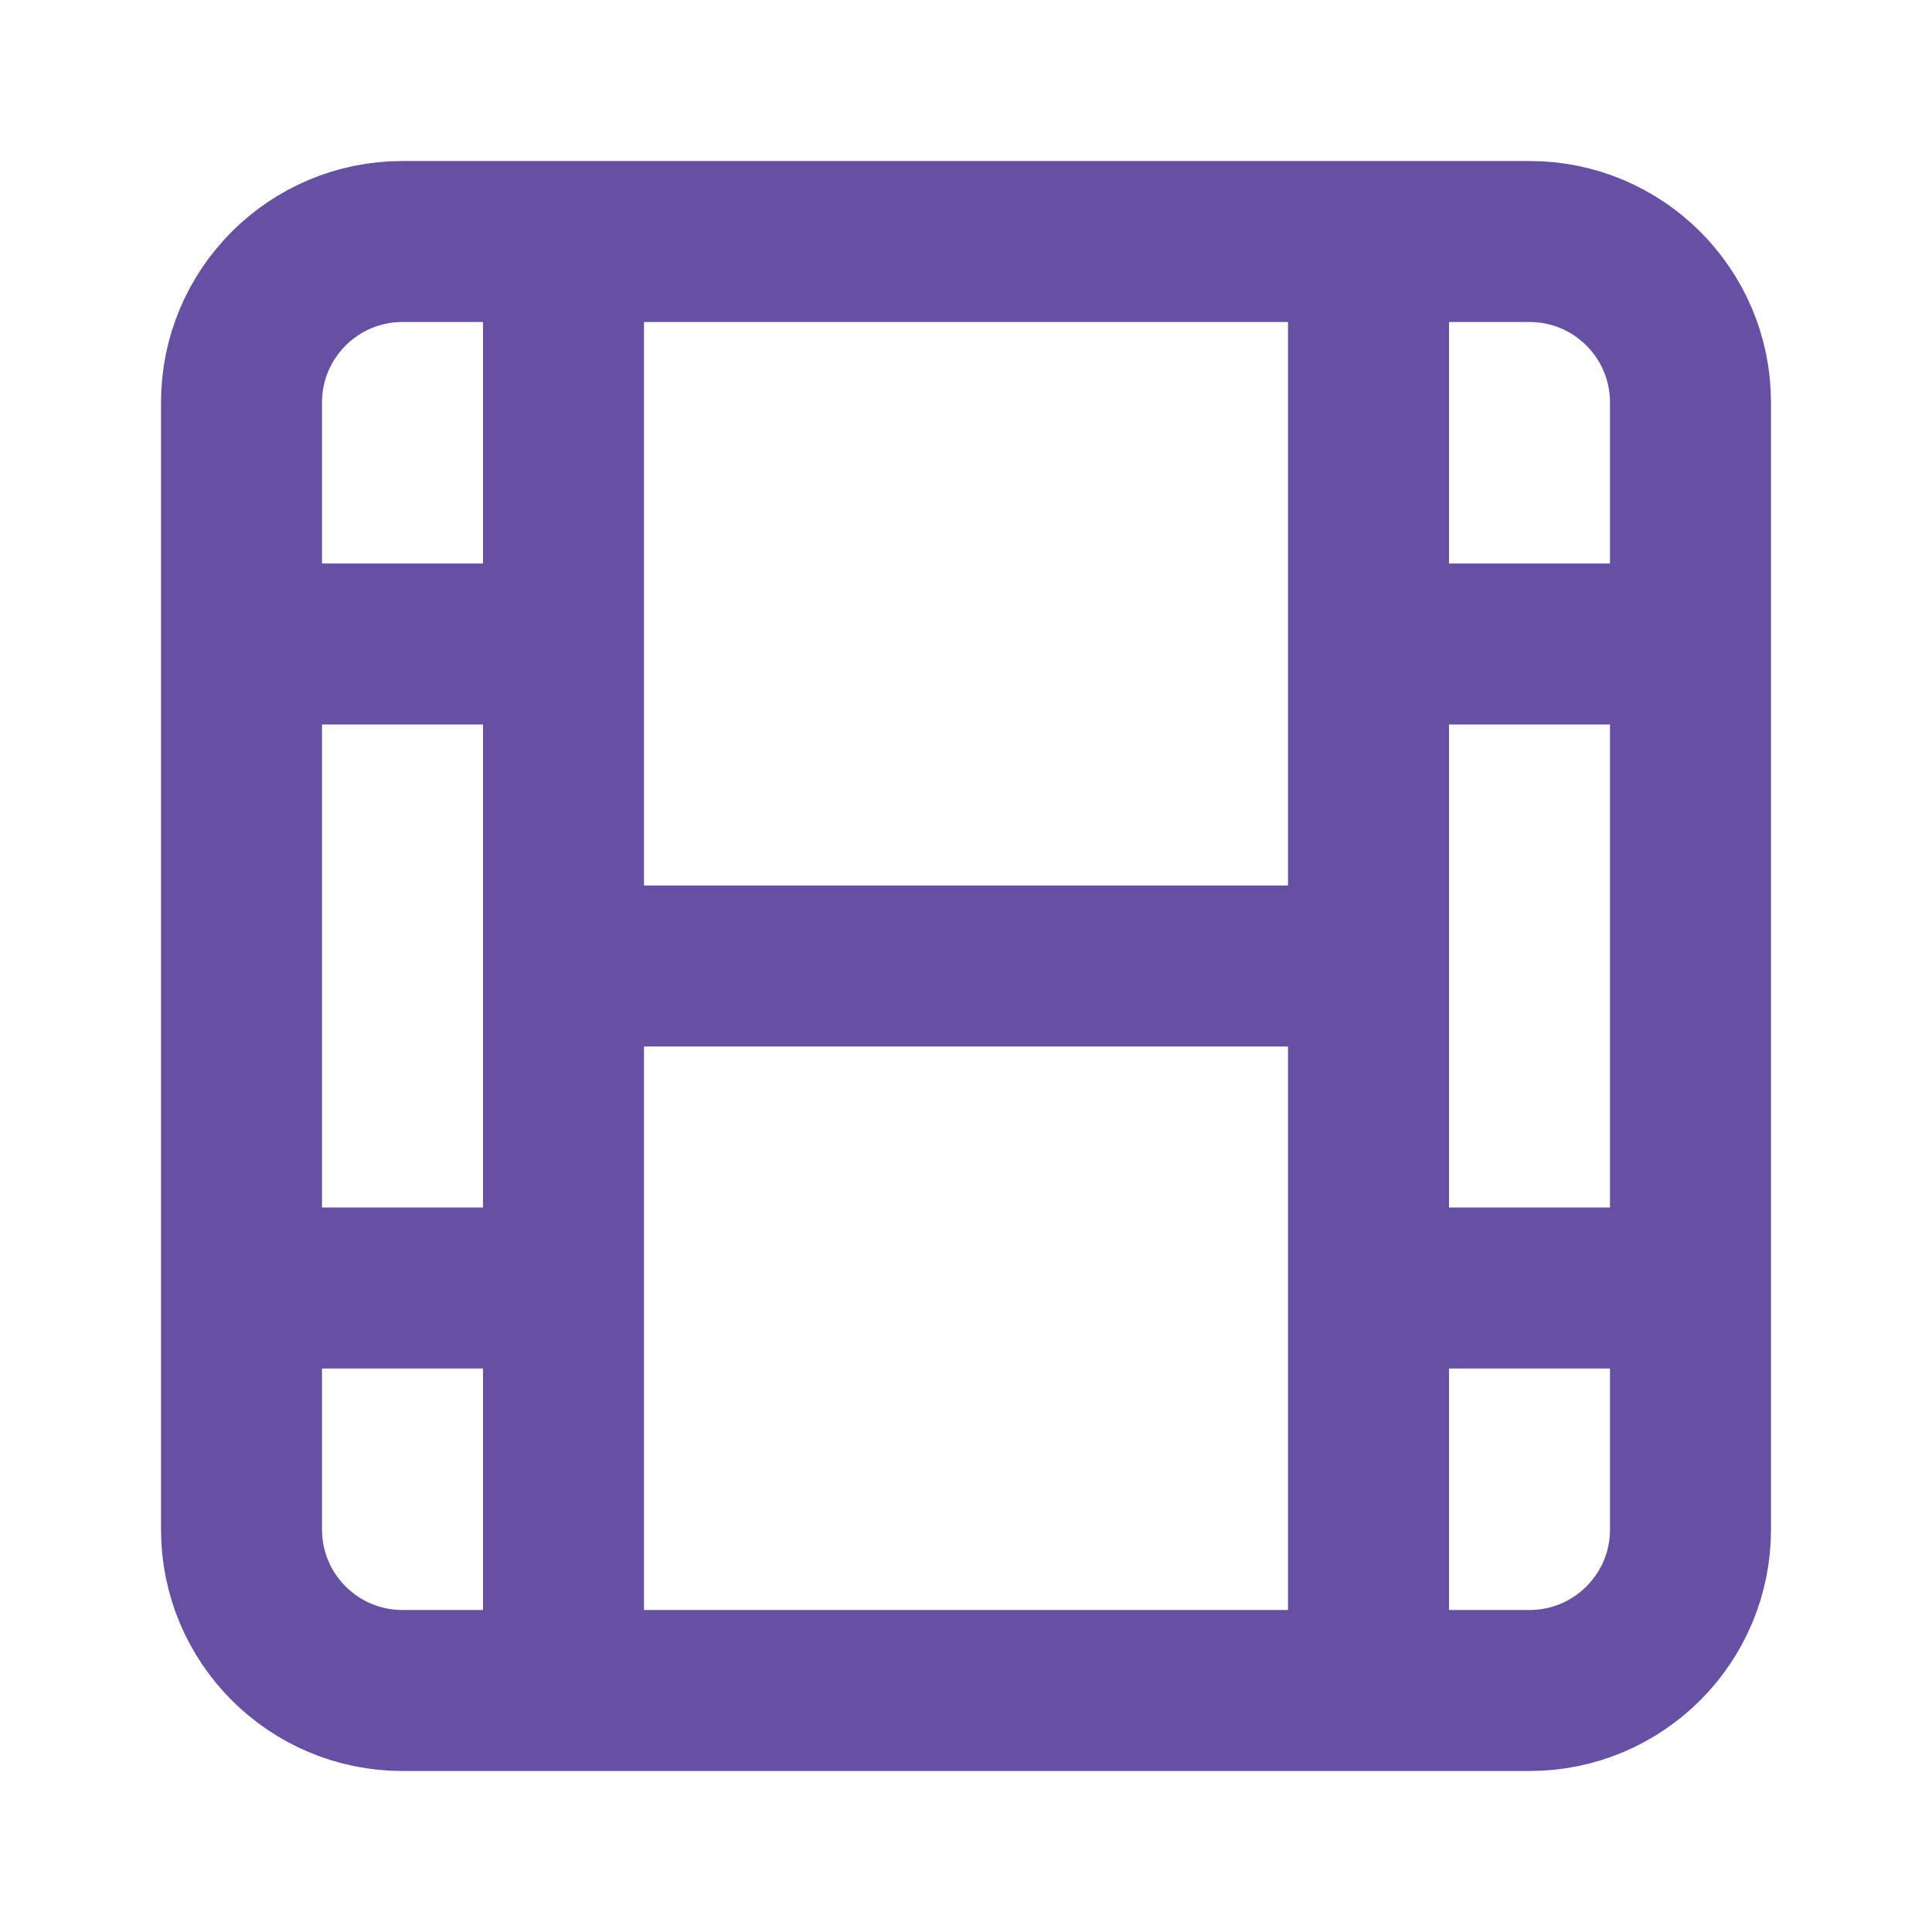
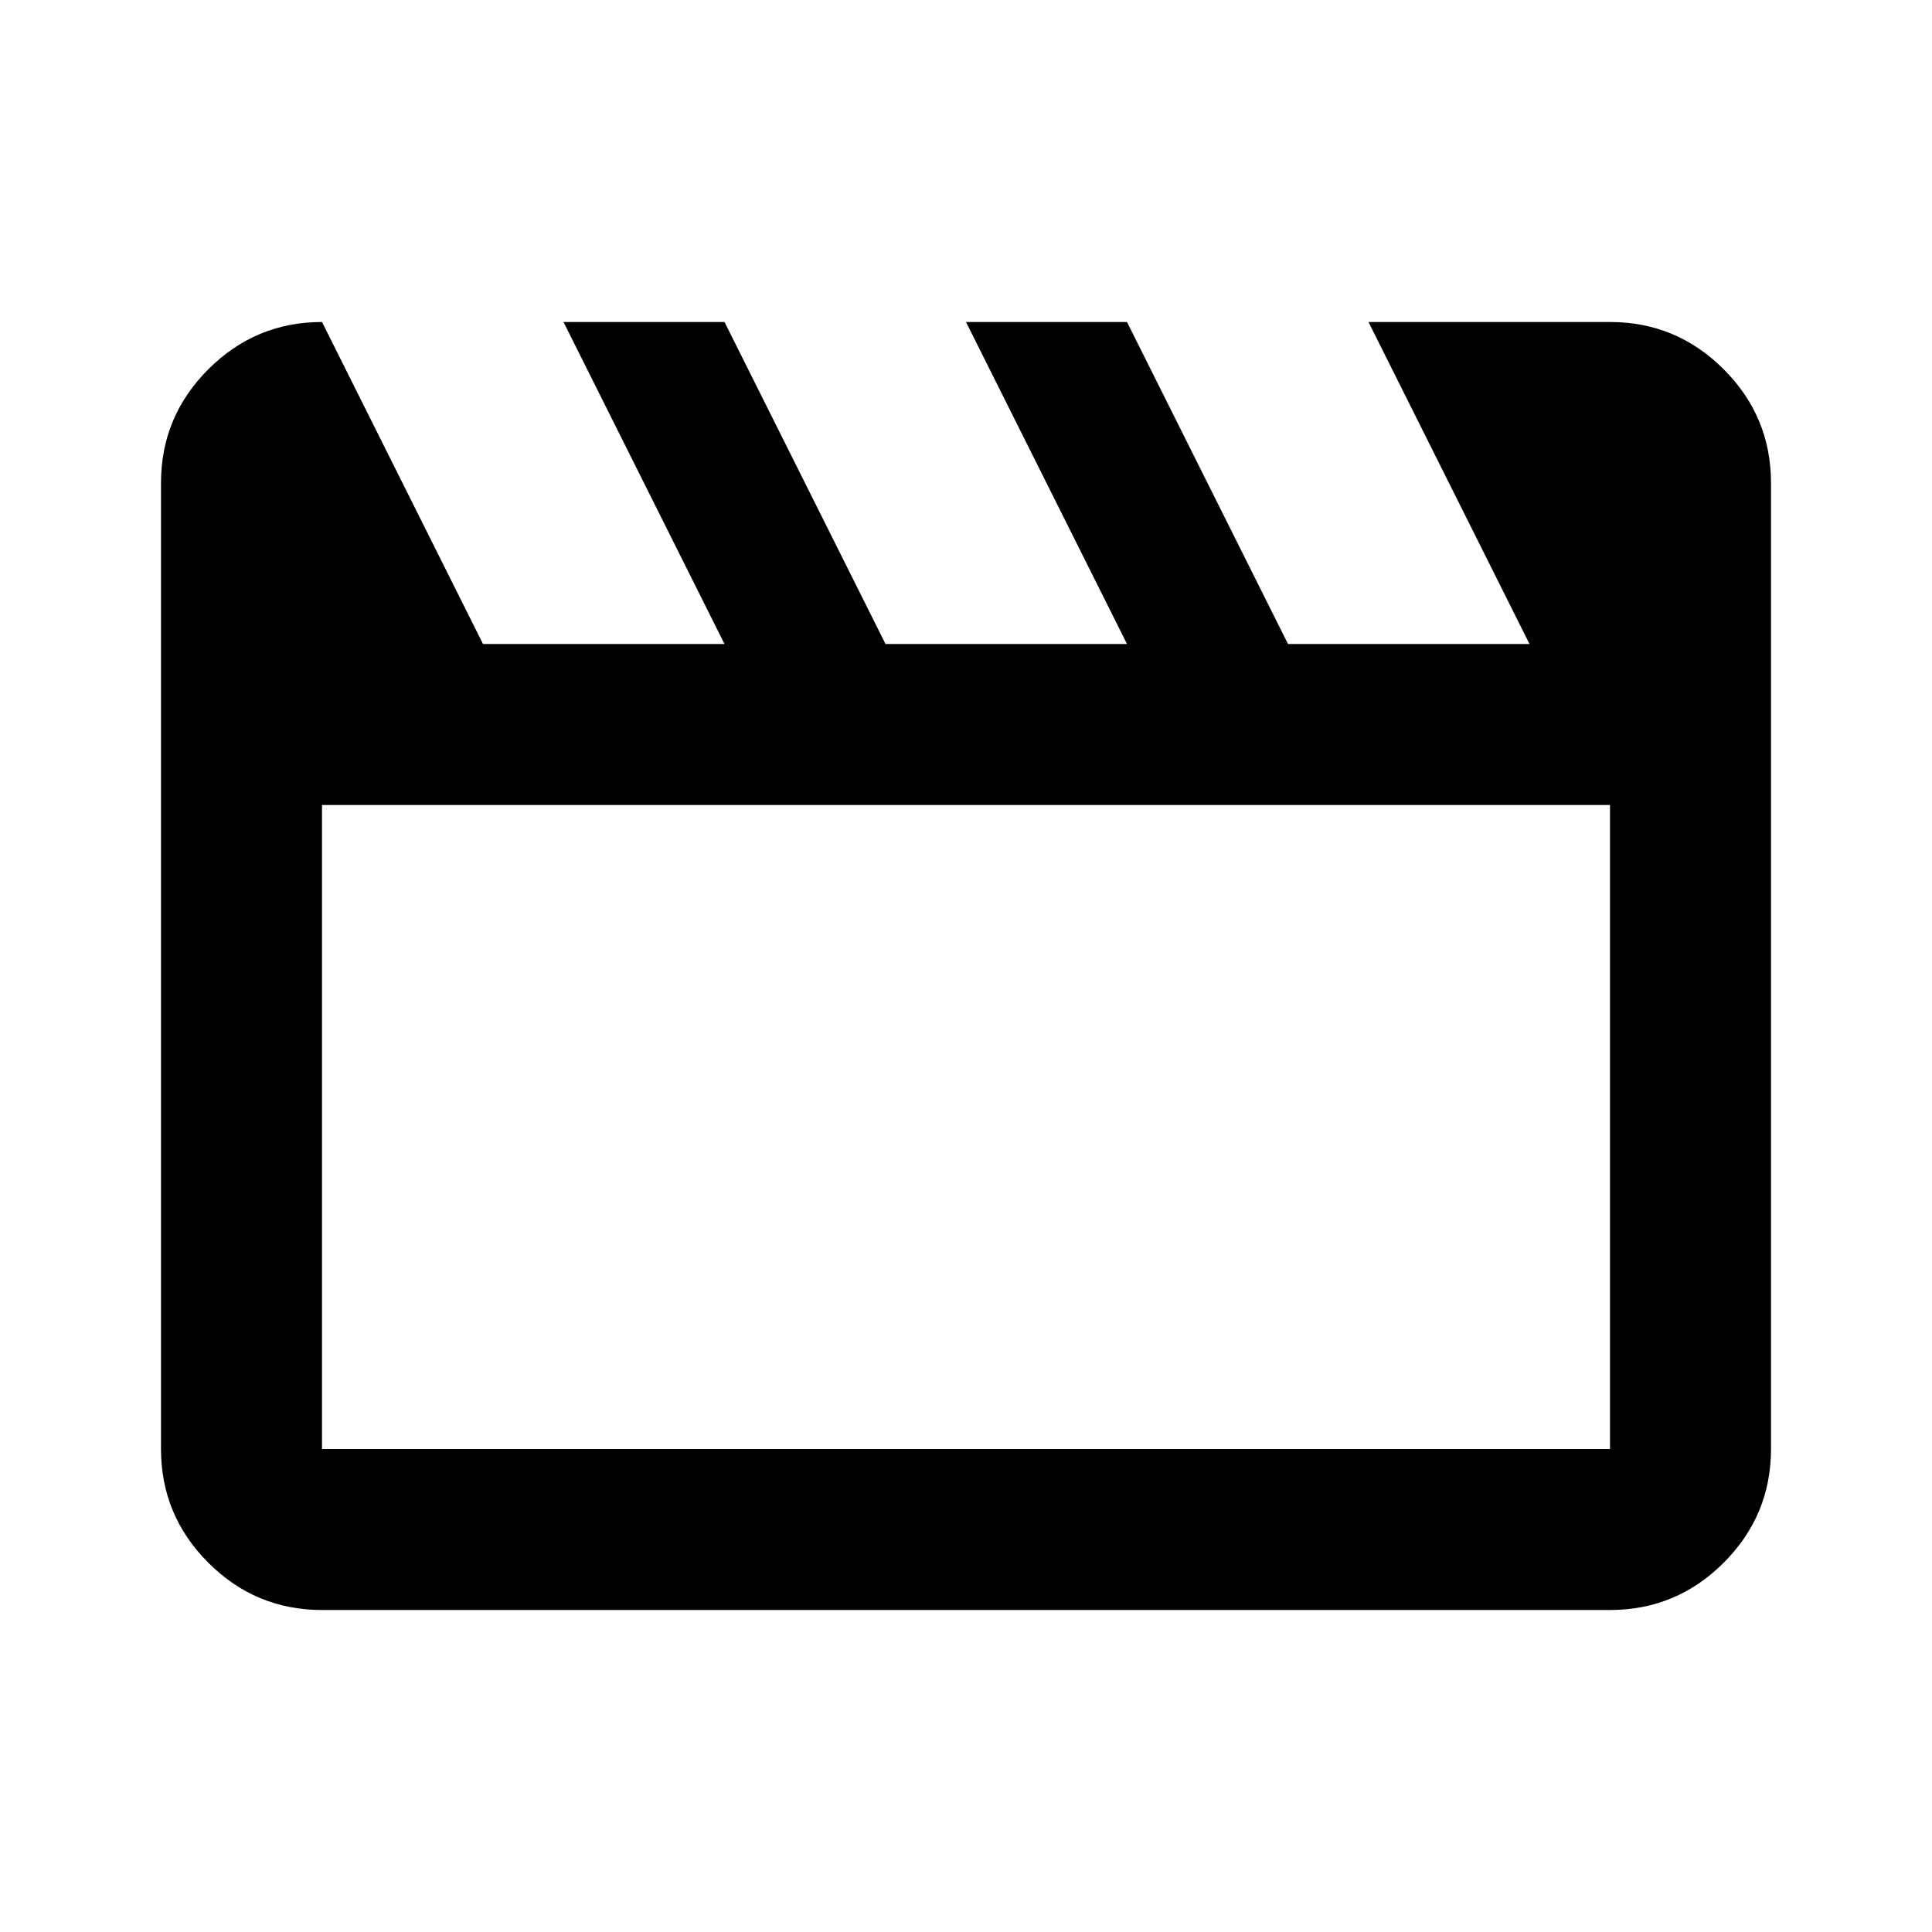
- <svg xmlns="http://www.w3.org/2000/svg" width="24" height="24" viewBox="0 0 24 24">
-   <rect x="3" y="3" width="18" height="18" rx="2" fill="none" stroke="#6750A4" stroke-width="2" />
-   <path d="M7 3v18M17 3v18M3 8h4m-4 8h4M17 8h4m-4 8h4M7 12h10" fill="none" stroke="#6750A4" stroke-width="2" />
+ <svg xmlns="http://www.w3.org/2000/svg" height="24" viewBox="0 -960 960 960" width="24">
+   <path d="m160-800 80 160h120l-80-160h80l80 160h120l-80-160h80l80 160h120l-80-160h120q33 0 56.5 23.5T880-720v480q0 33-23.5 56.5T800-160H160q-33 0-56.5-23.5T80-240v-480q0-33 23.5-56.5T160-800Zm0 240v320h640v-320H160Zm0 0v320-320Z" />
</svg>
